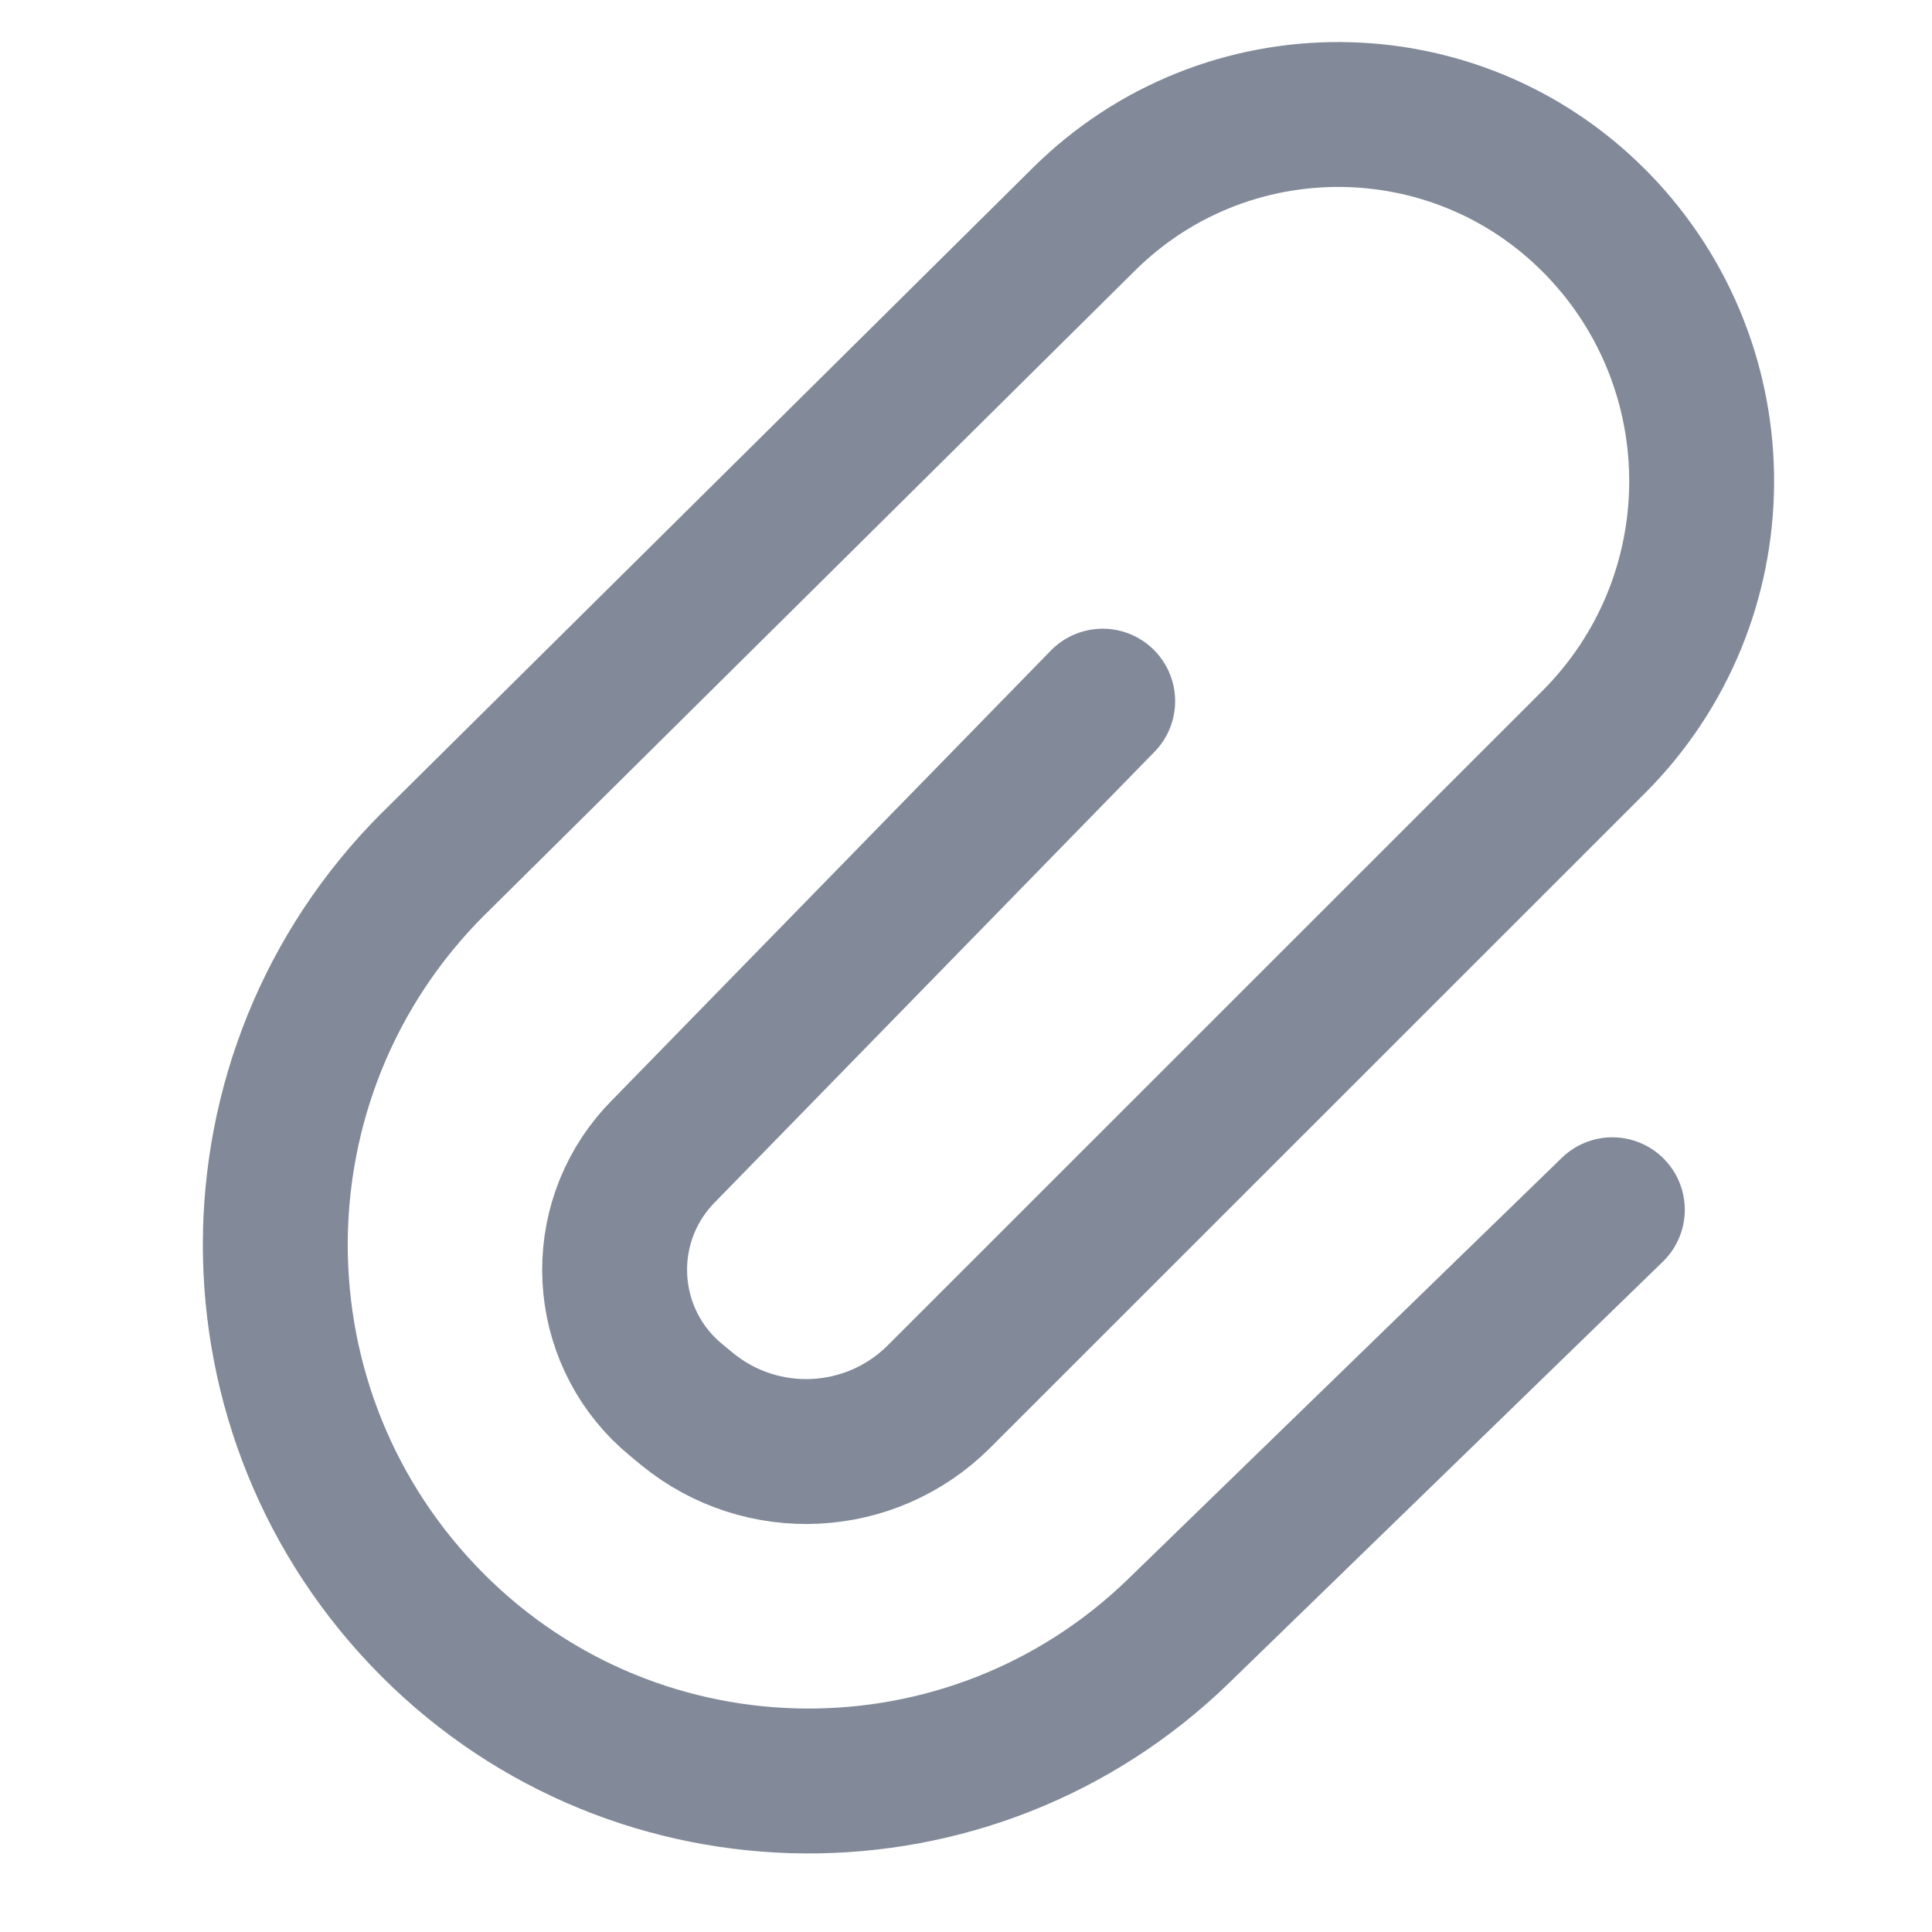
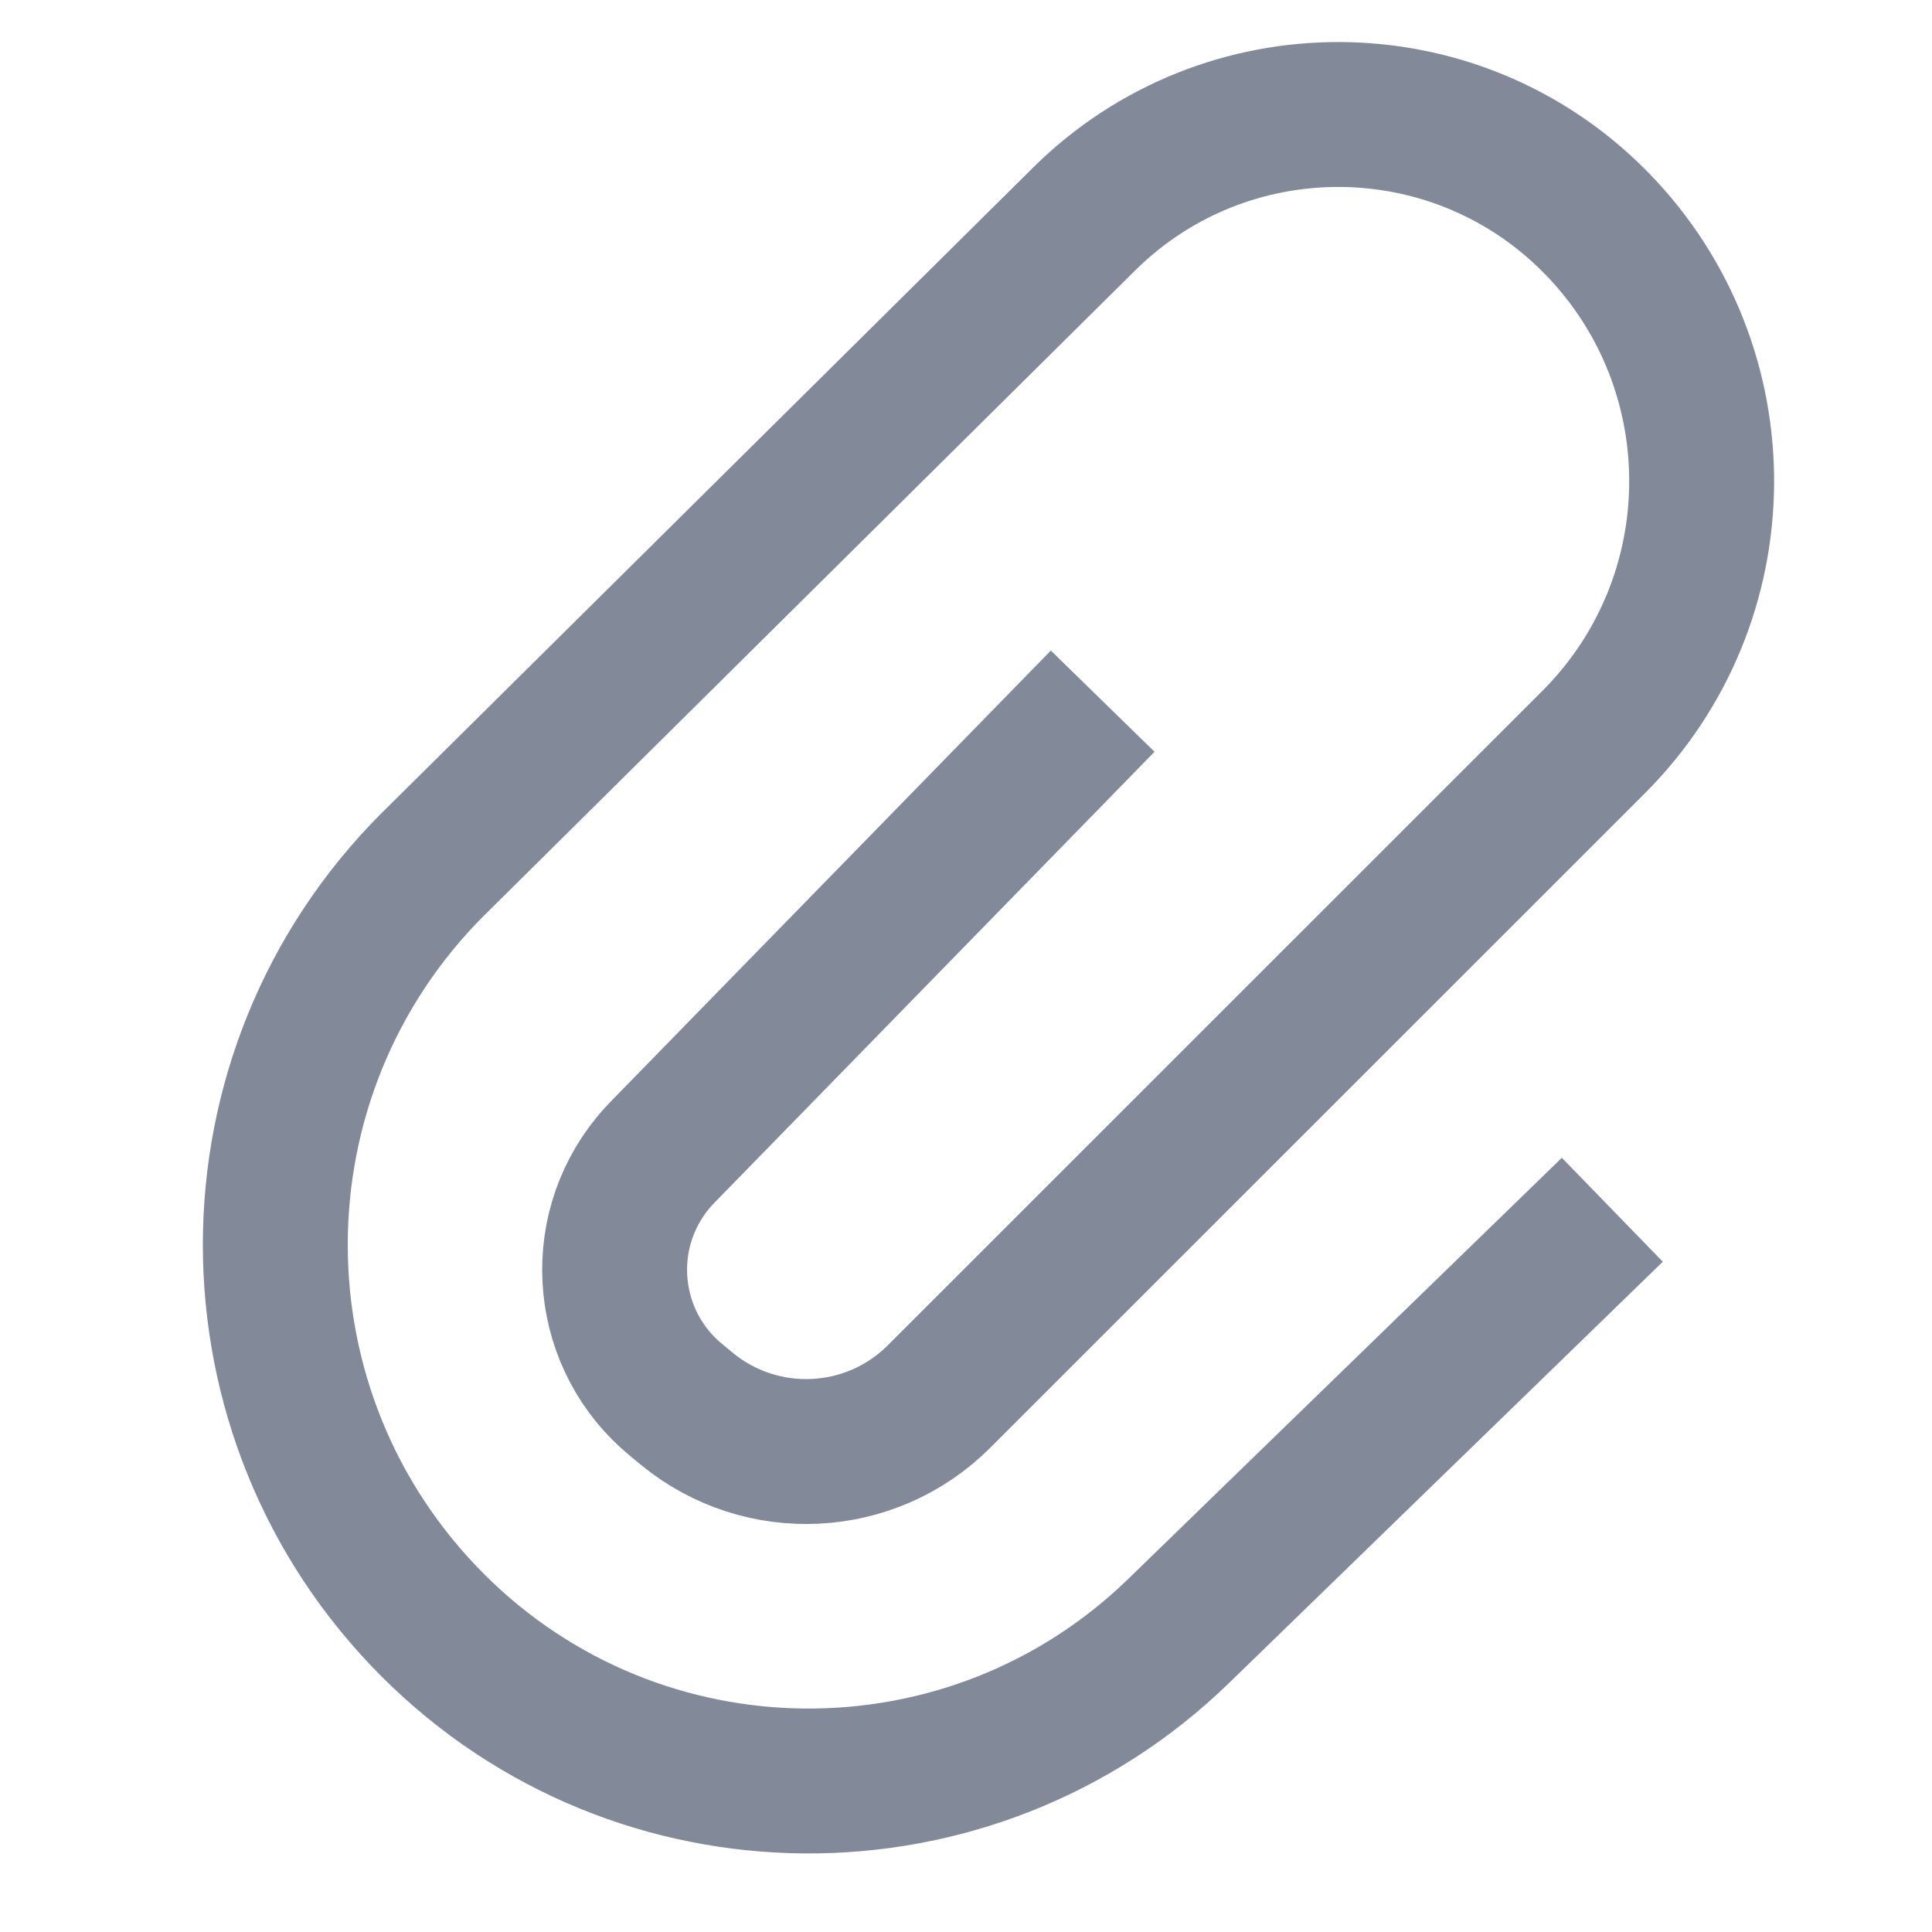
<svg xmlns="http://www.w3.org/2000/svg" width="24" height="24" viewBox="0 0 24 24">
-   <g fill="none" fill-rule="evenodd">
-     <rect width="24" height="24" />
-     <path stroke="#828A99" stroke-width="1.8" d="M20.029,15.028 L14.644,20.258 L14.644,20.258 C12.057,22.772 7.93,22.742 5.379,20.192 L5.379,20.192 L5.379,20.192 L5.379,20.192 C2.767,17.581 2.767,13.347 5.378,10.735 C5.385,10.728 5.393,10.72 5.401,10.713 L13.467,2.721 L13.467,2.721 C15.227,0.978 18.068,0.991 19.811,2.751 C19.821,2.76 19.83,2.77 19.839,2.779 L19.839,2.779 L19.839,2.779 C21.589,4.577 21.569,7.447 19.795,9.22 L11.664,17.349 L11.664,17.349 C10.816,18.196 9.464,18.263 8.536,17.504 L8.403,17.394 L8.403,17.394 C7.508,16.662 7.376,15.343 8.109,14.448 C8.148,14.401 8.188,14.355 8.231,14.312 L13.698,8.71" stroke-linecap="round" stroke-linejoin="round" />
-   </g>
+   <path fill="none" stroke="#828A99" stroke-width="1.8" d="M20.029,15.028 L14.644,20.258 L14.644,20.258 C12.057,22.772 7.93,22.742 5.379,20.192 L5.379,20.192 L5.379,20.192 L5.379,20.192 C2.767,17.581 2.767,13.347 5.378,10.735 C5.385,10.728 5.393,10.72 5.401,10.713 L13.467,2.721 L13.467,2.721 C15.227,0.978 18.068,0.991 19.811,2.751 C19.821,2.76 19.83,2.77 19.839,2.779 L19.839,2.779 L19.839,2.779 C21.589,4.577 21.569,7.447 19.795,9.22 L11.664,17.349 L11.664,17.349 C10.816,18.196 9.464,18.263 8.536,17.504 L8.403,17.394 L8.403,17.394 C7.508,16.662 7.376,15.343 8.109,14.448 C8.148,14.401 8.188,14.355 8.231,14.312 L13.698,8.71" />
</svg>
